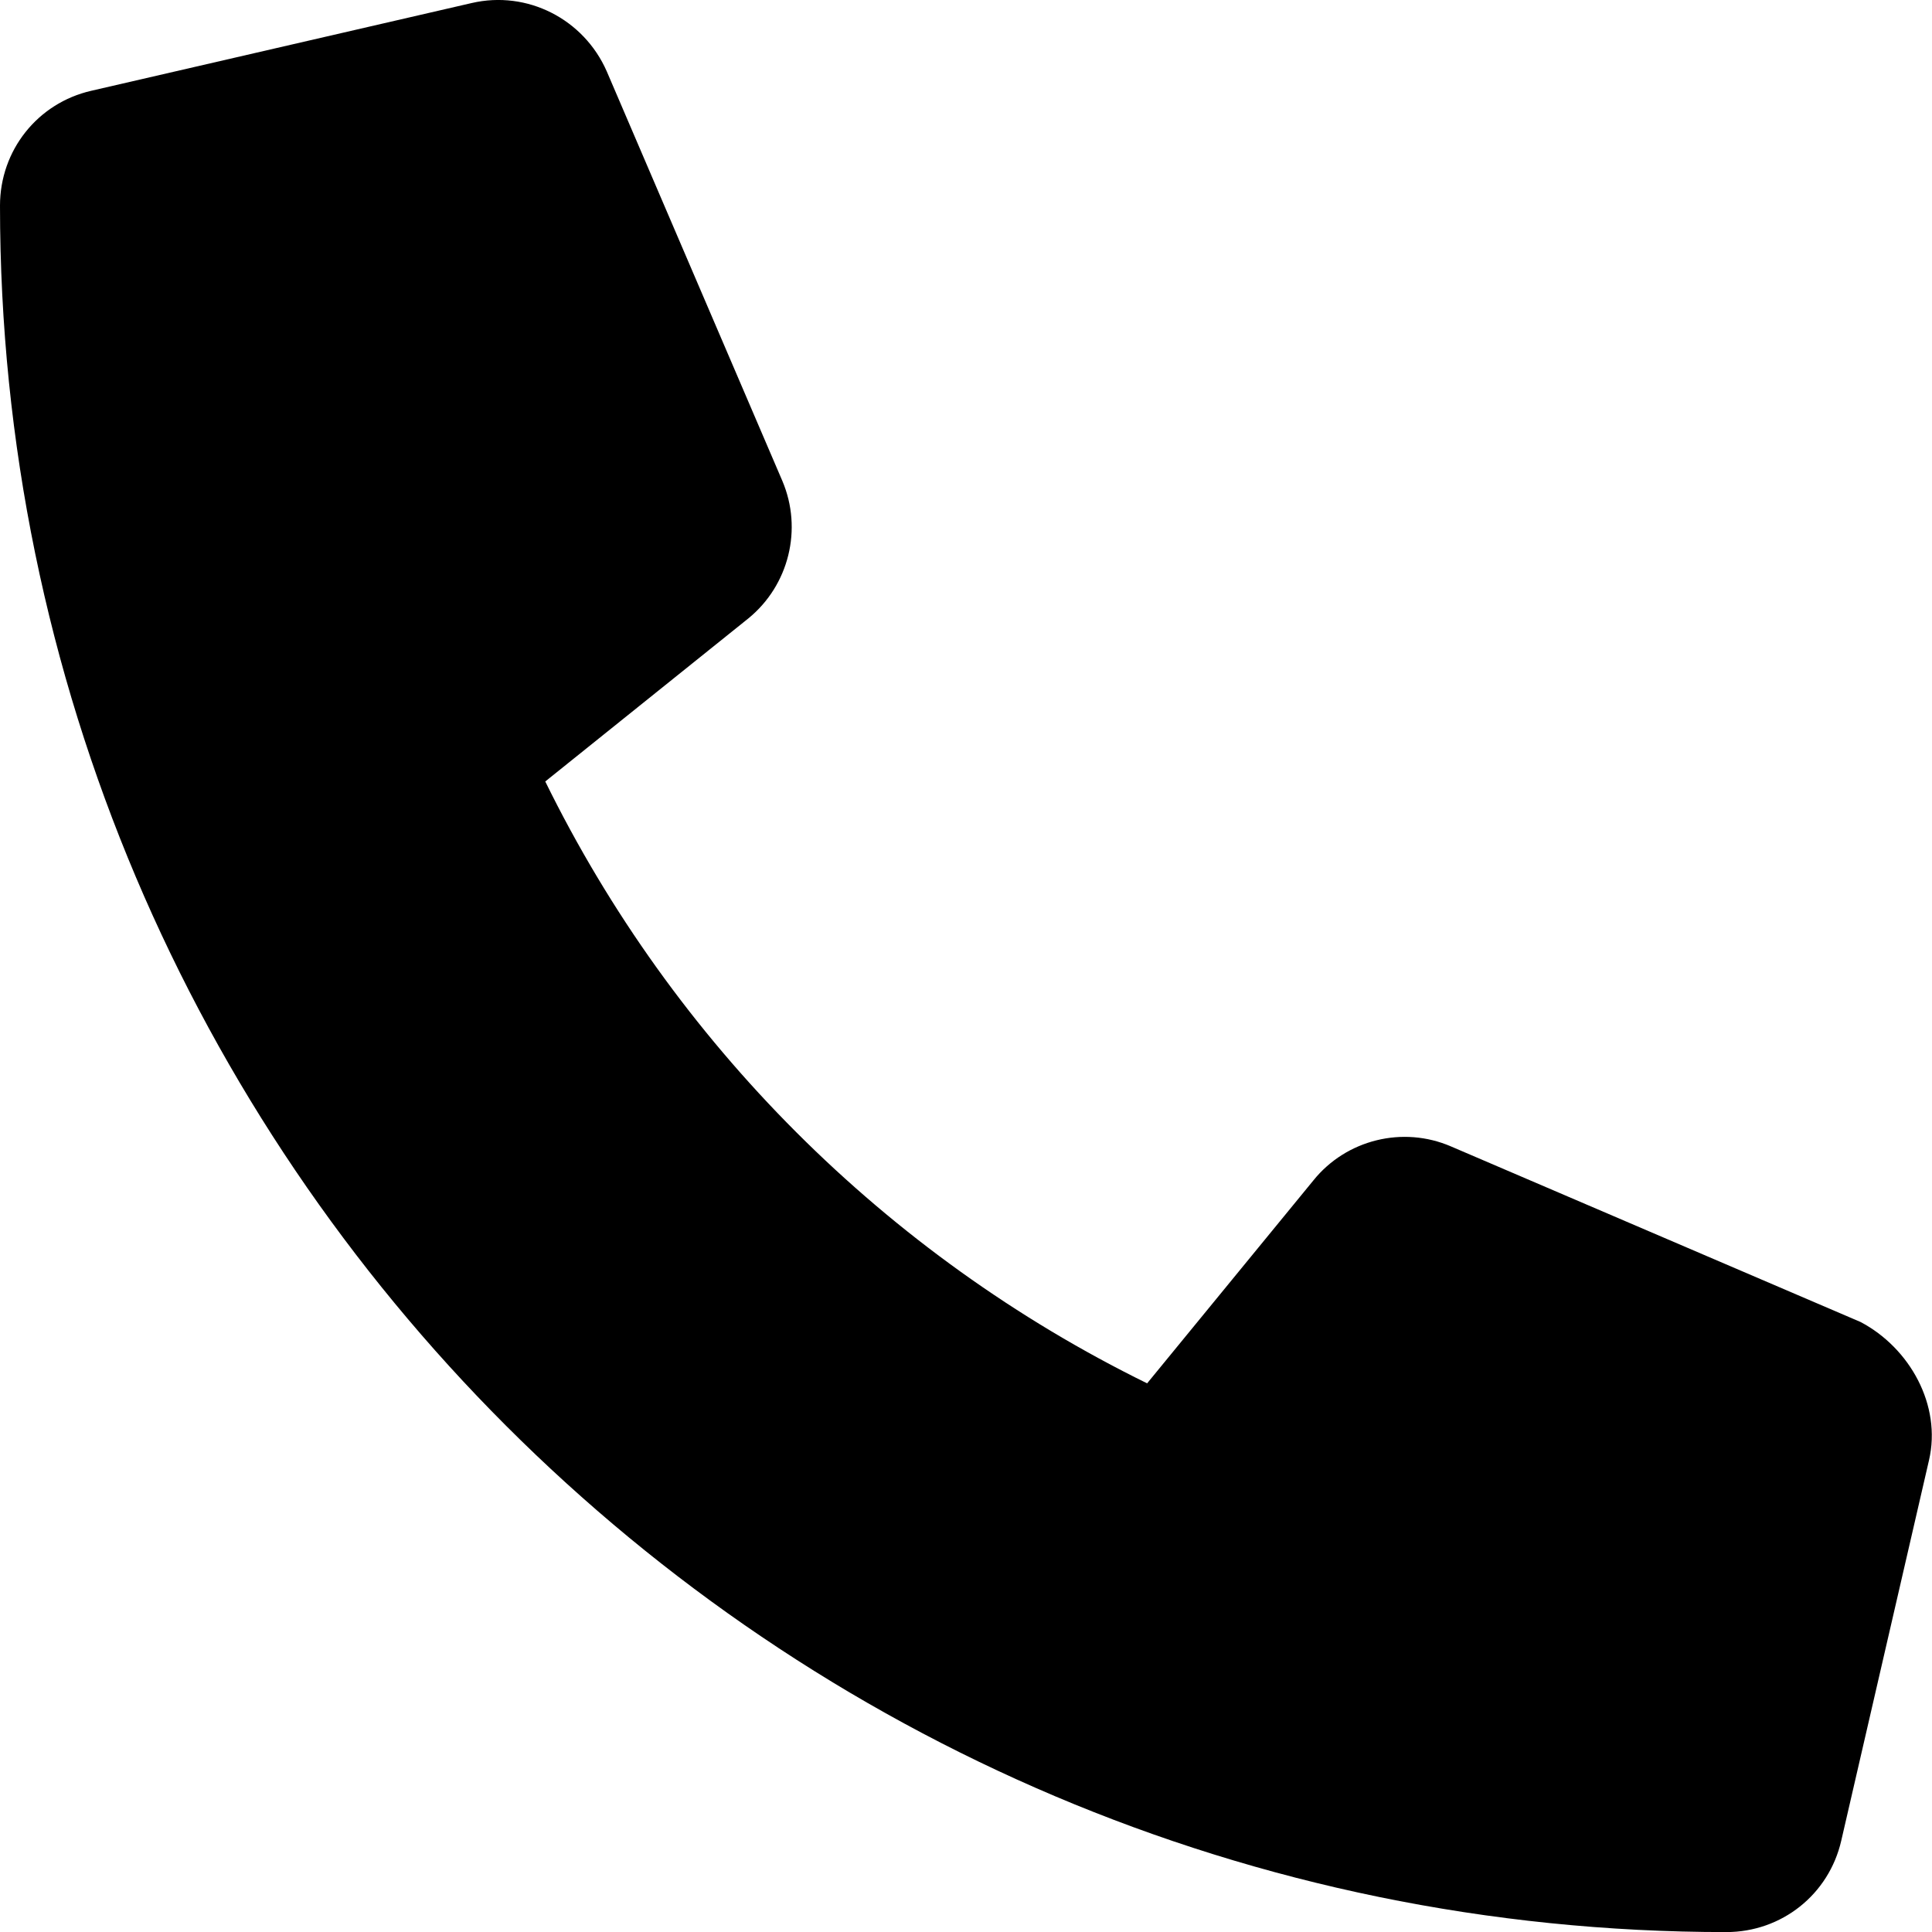
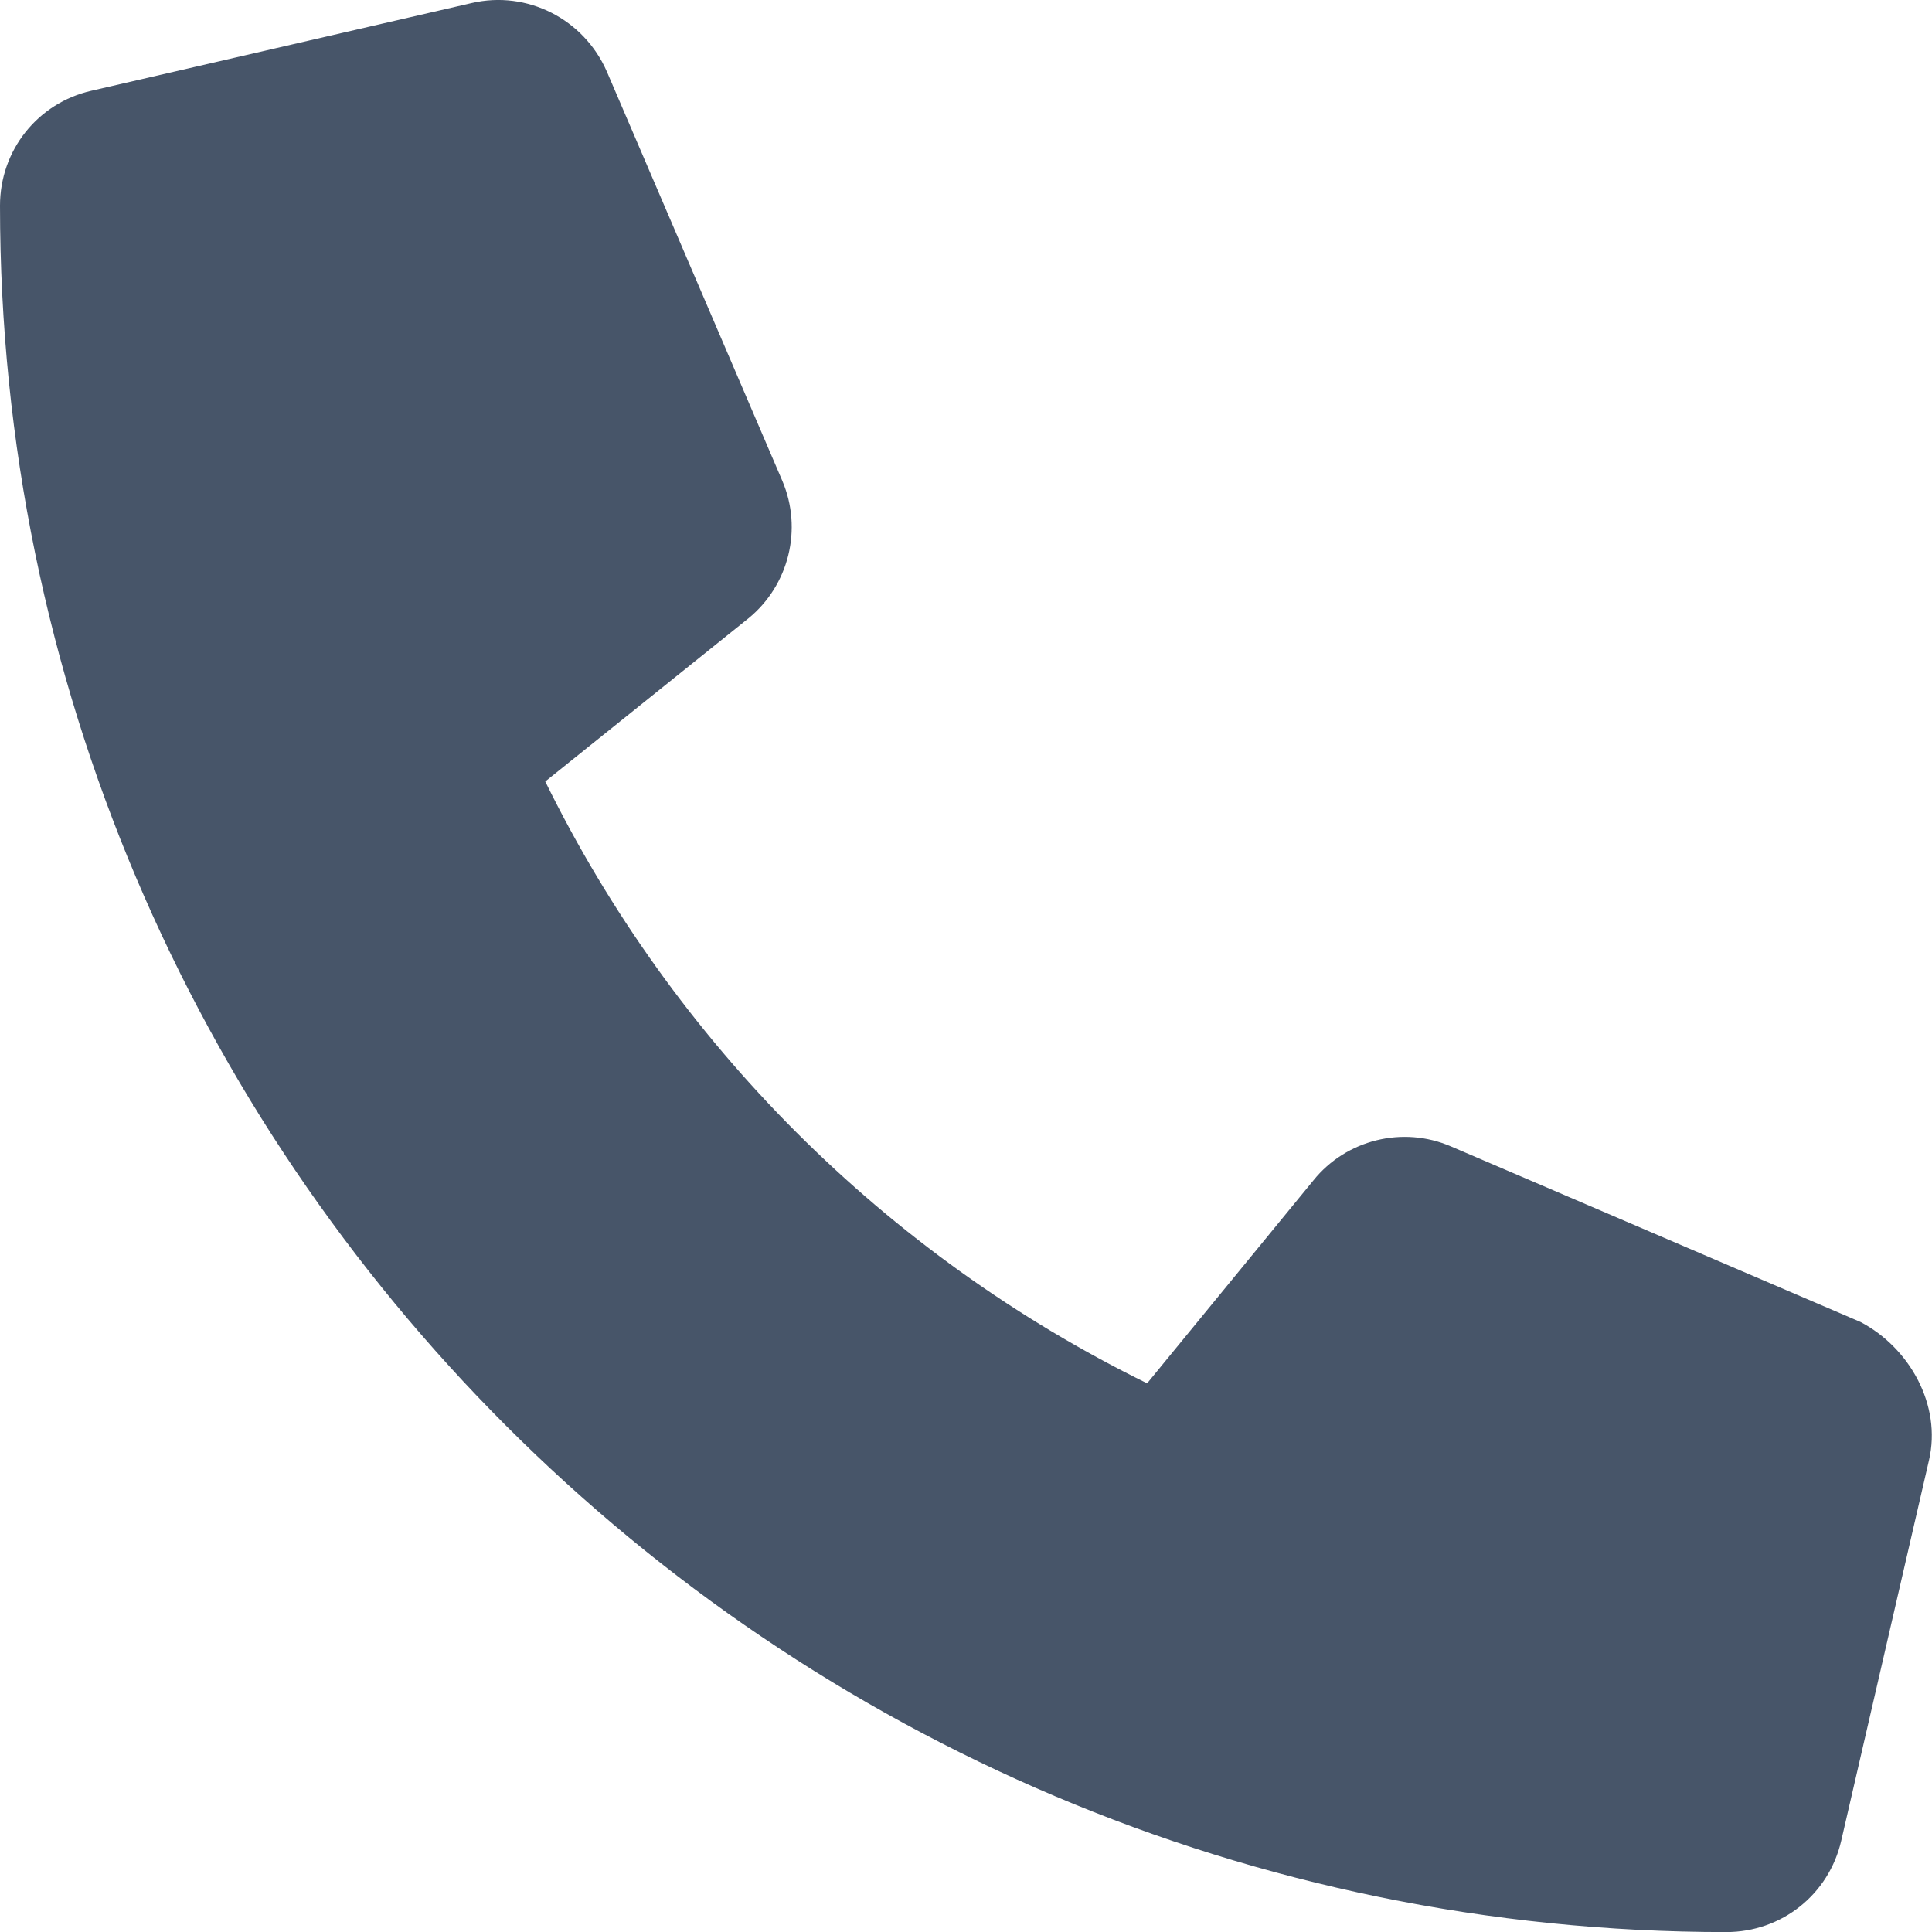
- <svg xmlns="http://www.w3.org/2000/svg" viewBox="0 0 512 512">
+ <svg xmlns="http://www.w3.org/2000/svg" fill="#475569" viewBox="0 0 512 512">
  <path d="M511.2 387l-23.25 100.8c-3.266 14.25-15.79 24.22-30.46 24.22C205.2 512 0 306.8 0 54.5c0-14.66 9.969-27.2 24.22-30.45l100.8-23.25C139.7-2.602 154.7 5.018 160.8 18.92l46.52 108.5c5.438 12.78 1.77 27.67-8.98 36.45L144.5 207.1c33.98 69.22 90.26 125.5 159.5 159.5l44.08-53.8c8.688-10.78 23.69-14.51 36.47-8.975l108.5 46.51C506.1 357.2 514.6 372.4 511.2 387z" />
</svg>
